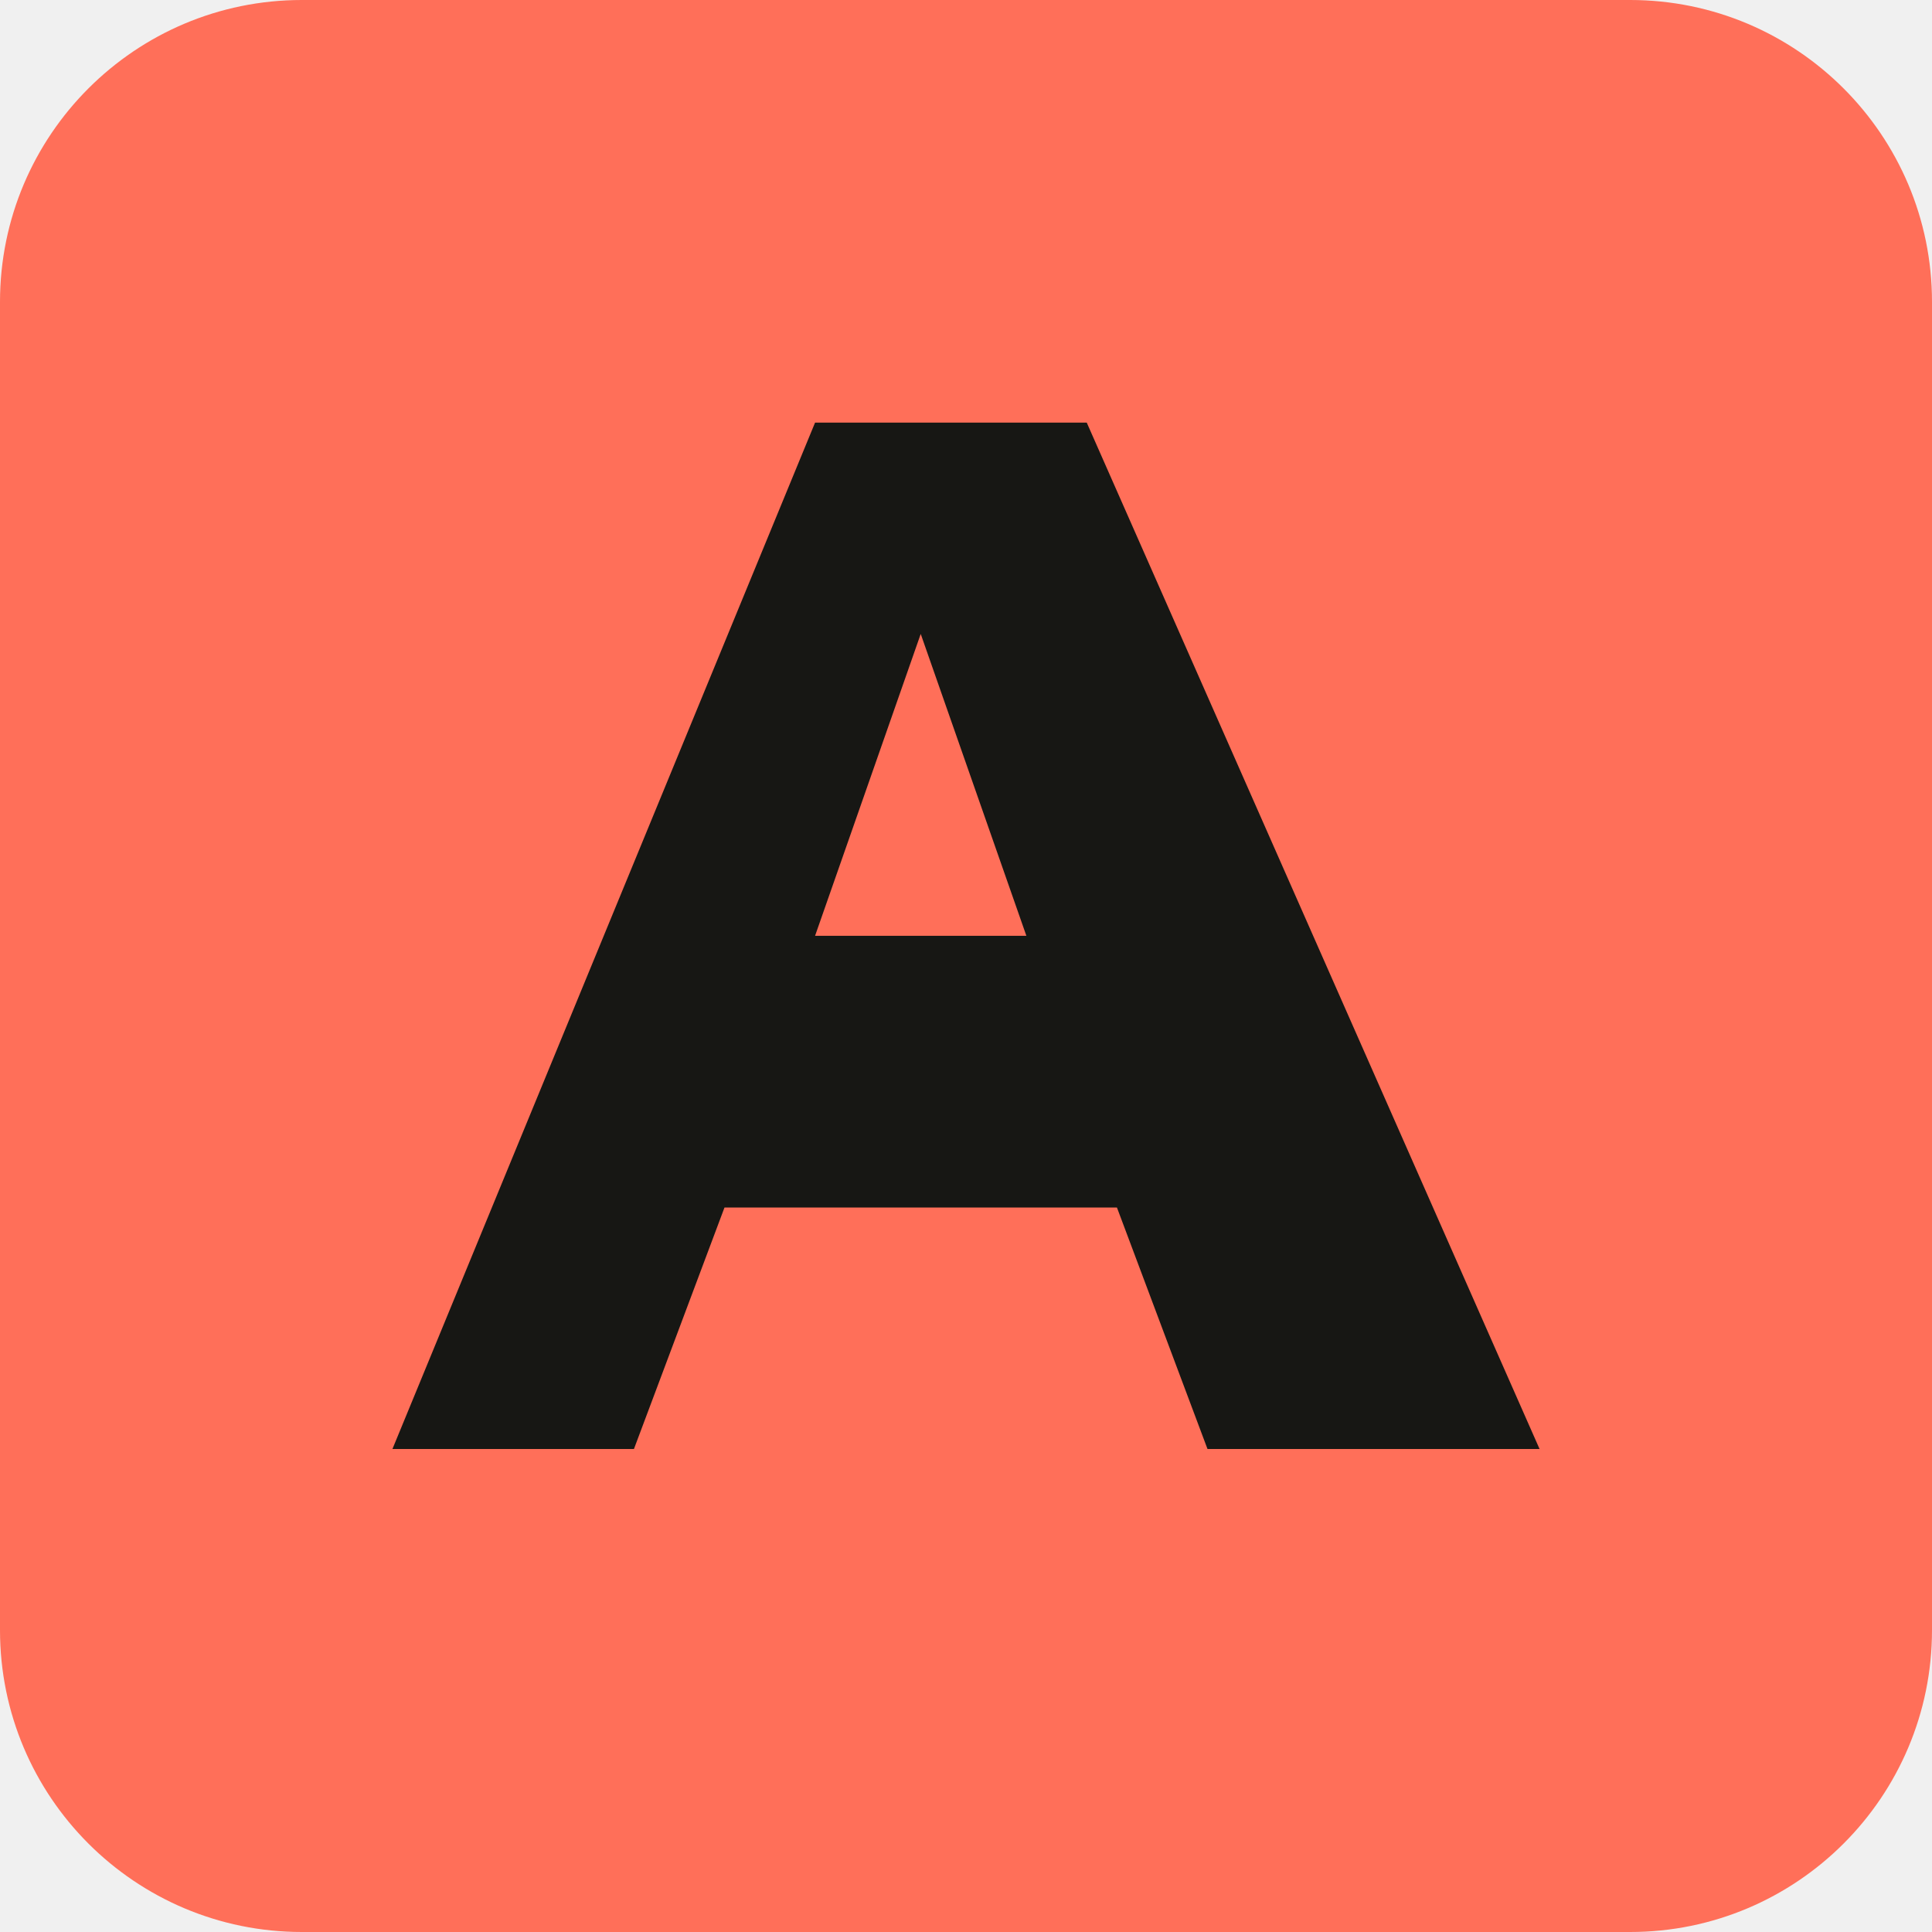
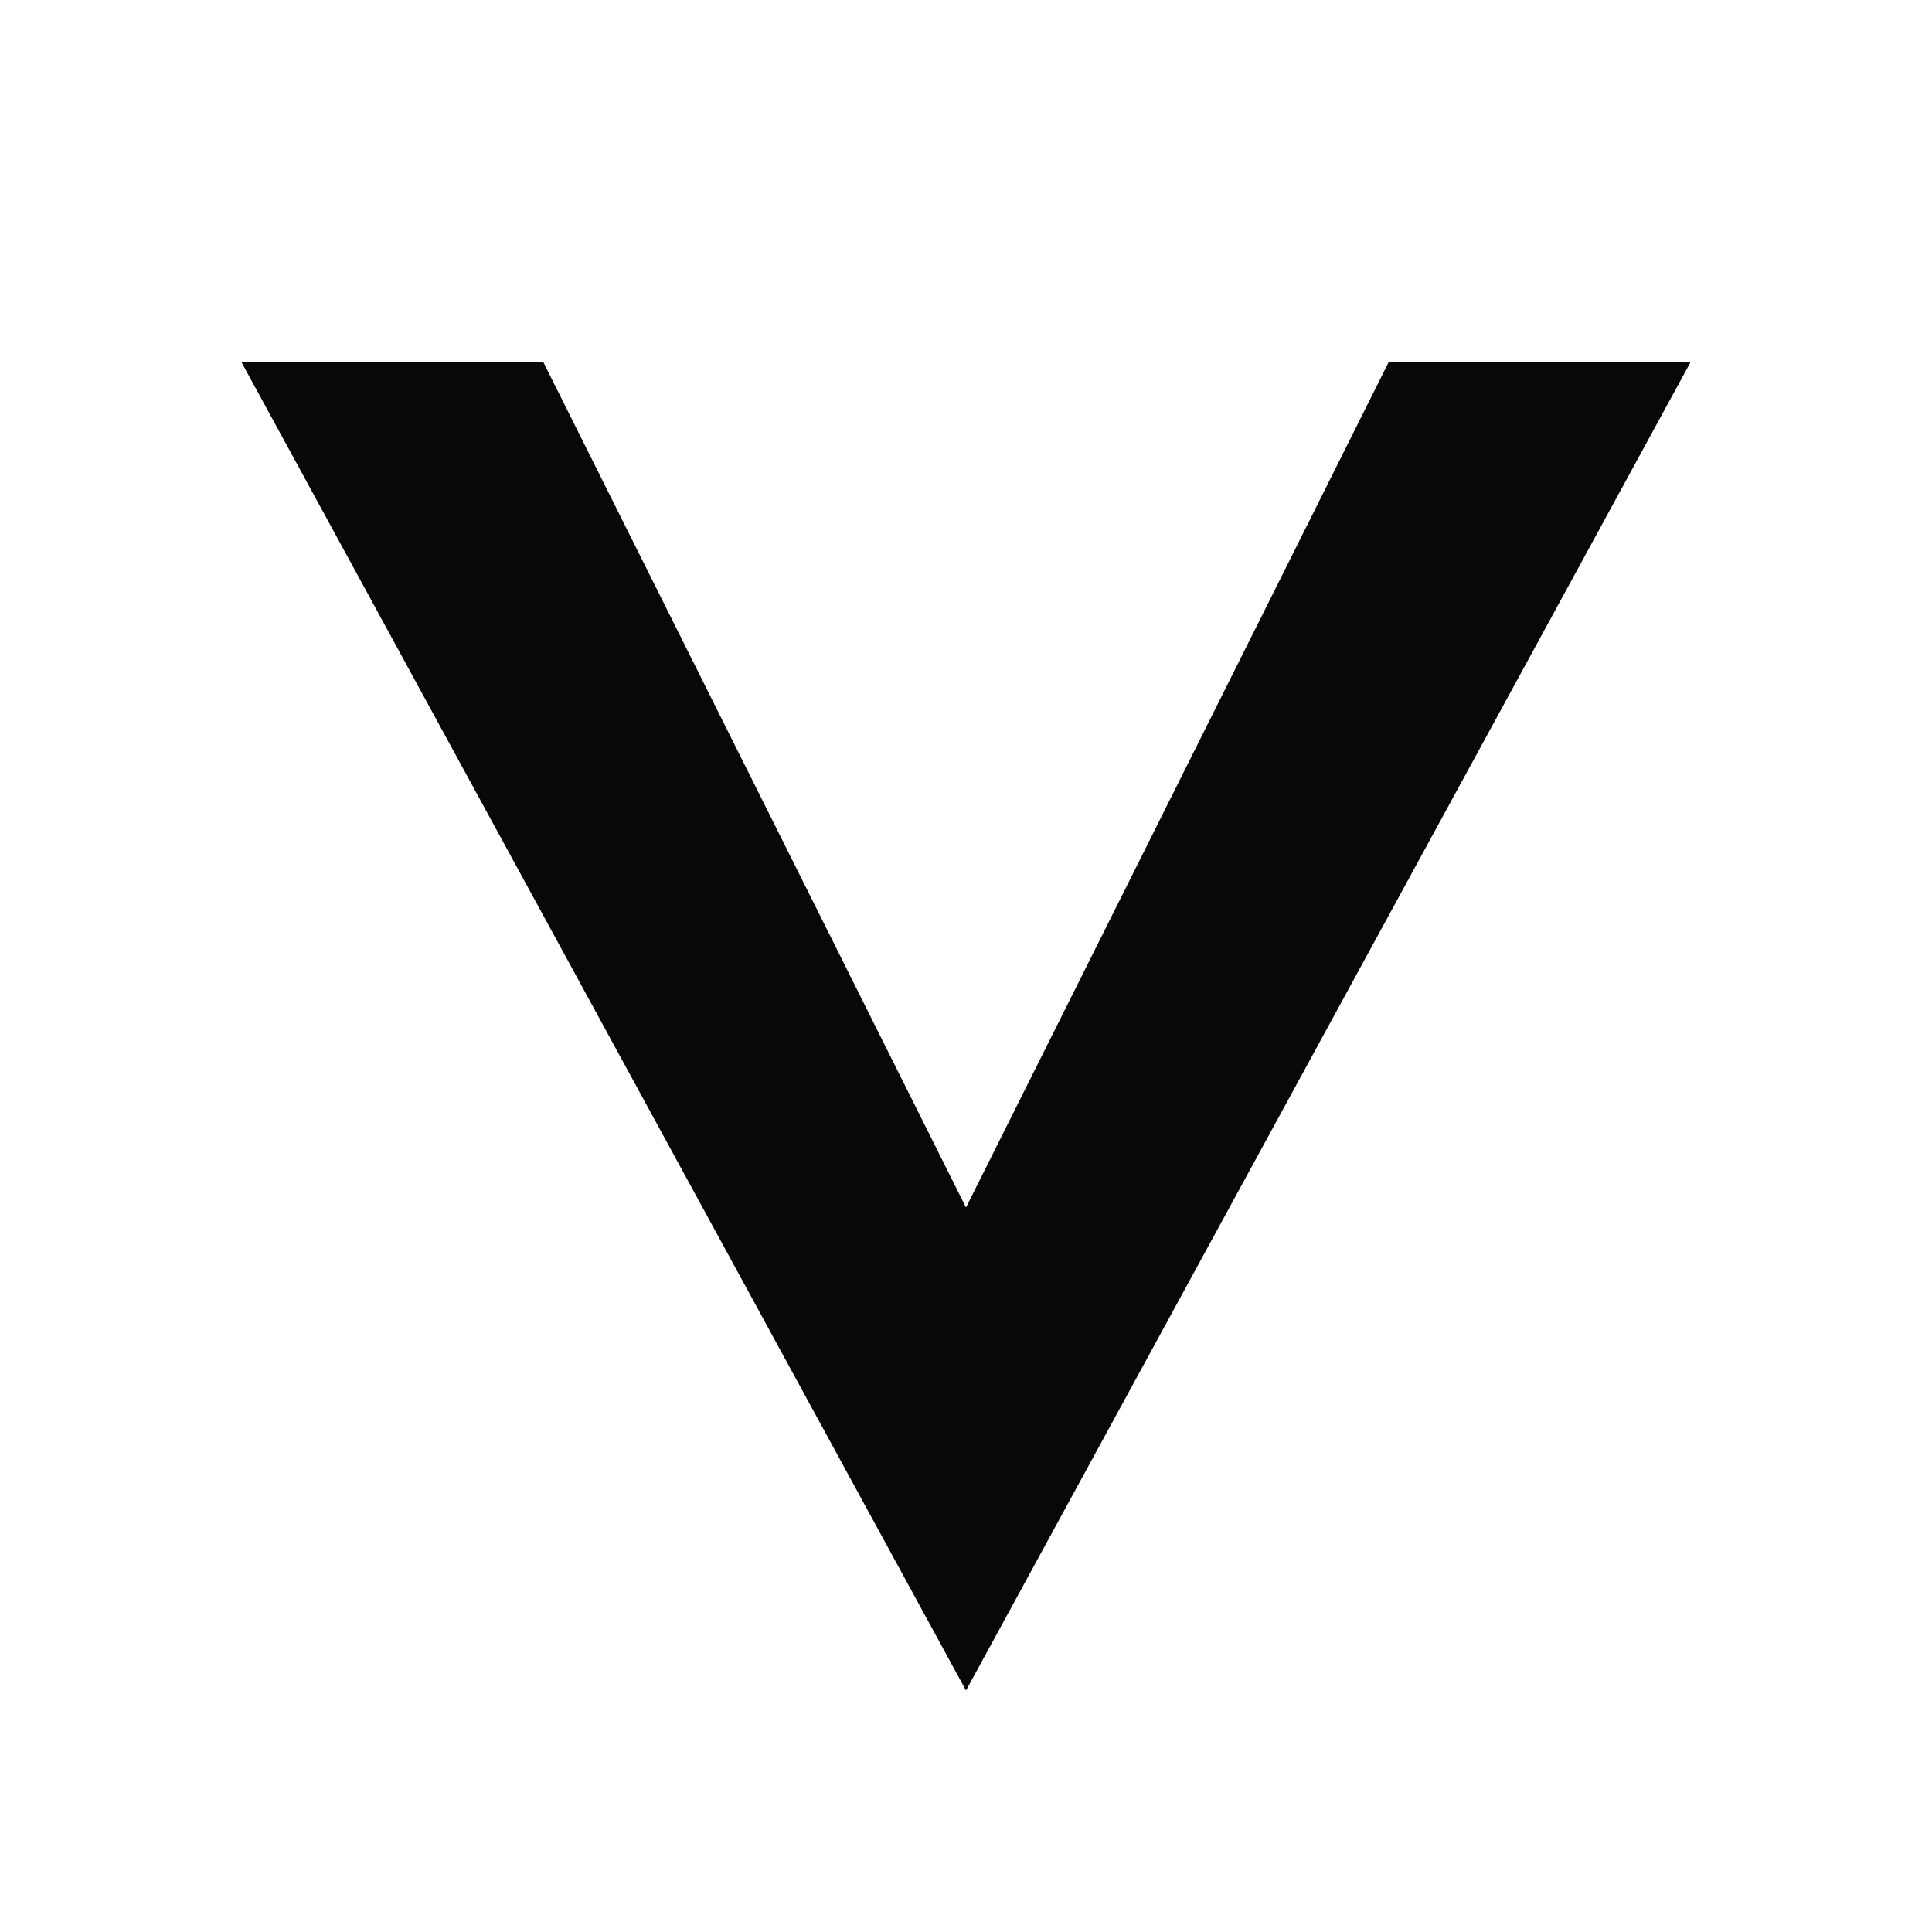
<svg xmlns="http://www.w3.org/2000/svg" viewBox="0 0 64 64">
-   <rect width="64" height="64" rx="10" fill="#ff6f59" />
-   <path d="M13 48 27 14h9l15 34H40l-3-8H24l-3 8H13Zm14-17h7l-3.5-10L27 31Z" fill="#171714" />
+   <rect width="64" height="64" fill="#fff" />
+   <path d="M8 12h10l14 28 14-28h10L32 56 8 12Z" fill="#080808" />
+   <circle cx="32" cy="17" r="4" fill="#fff" />
</svg>
